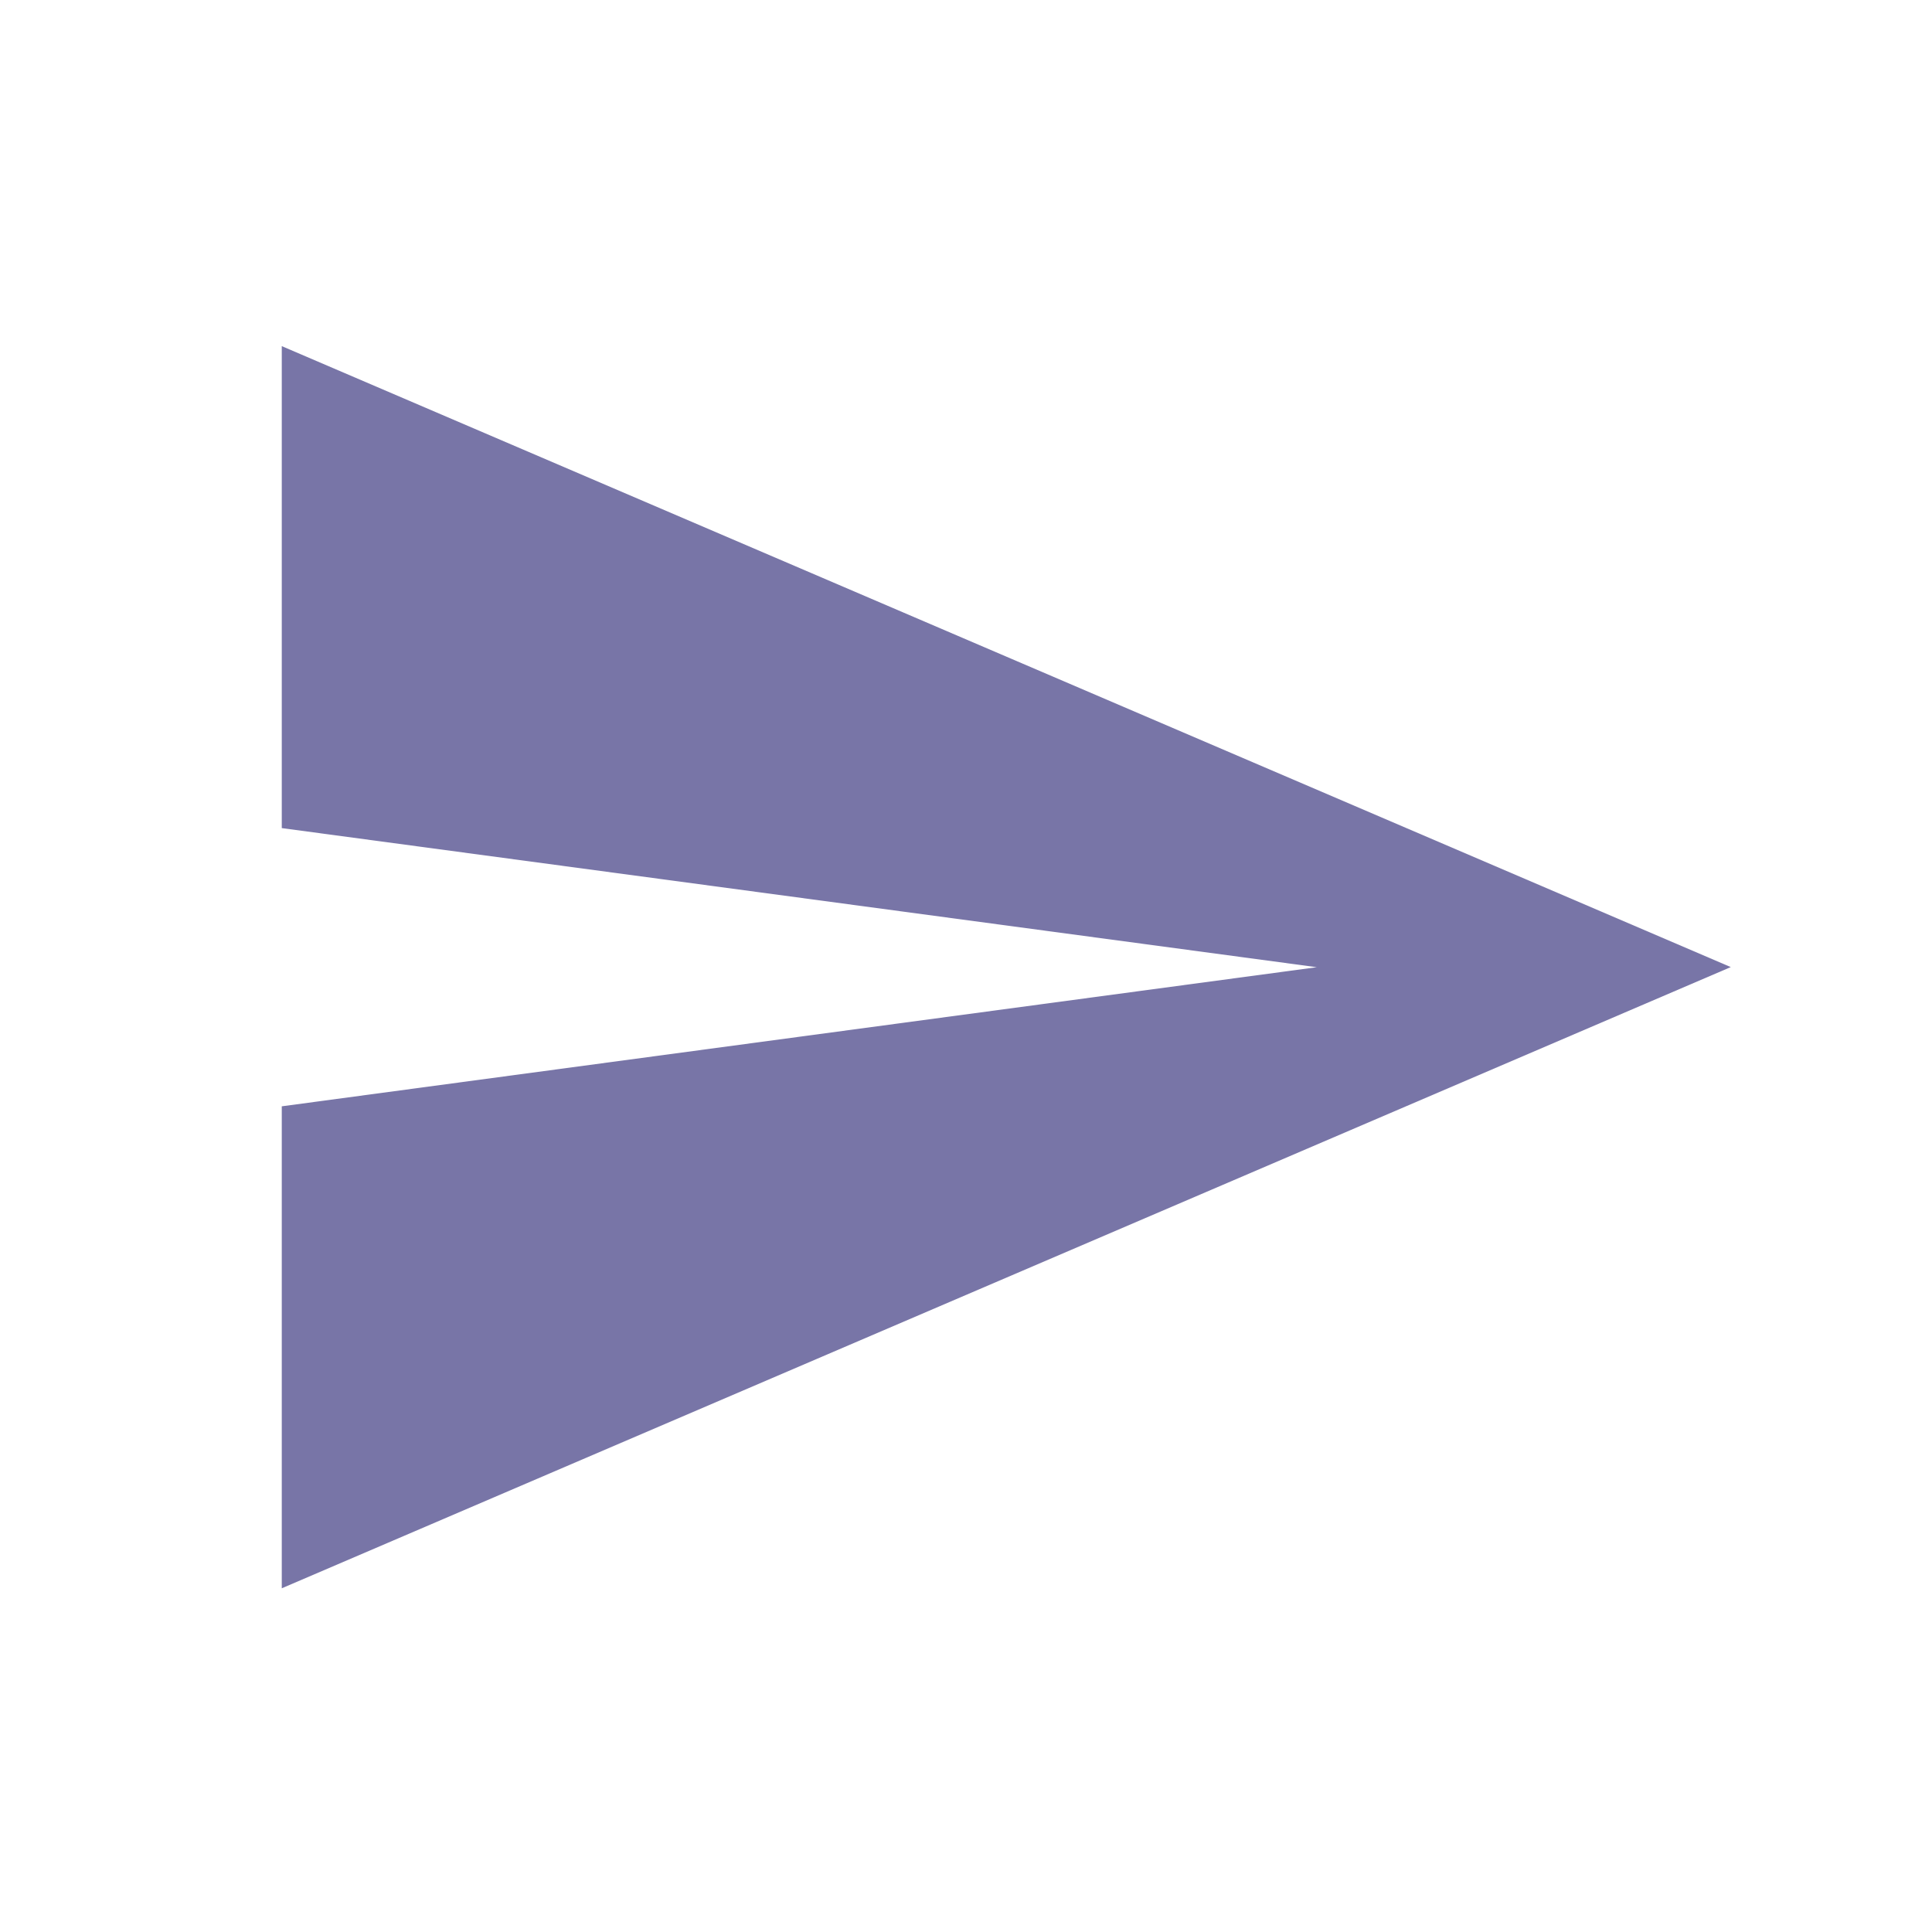
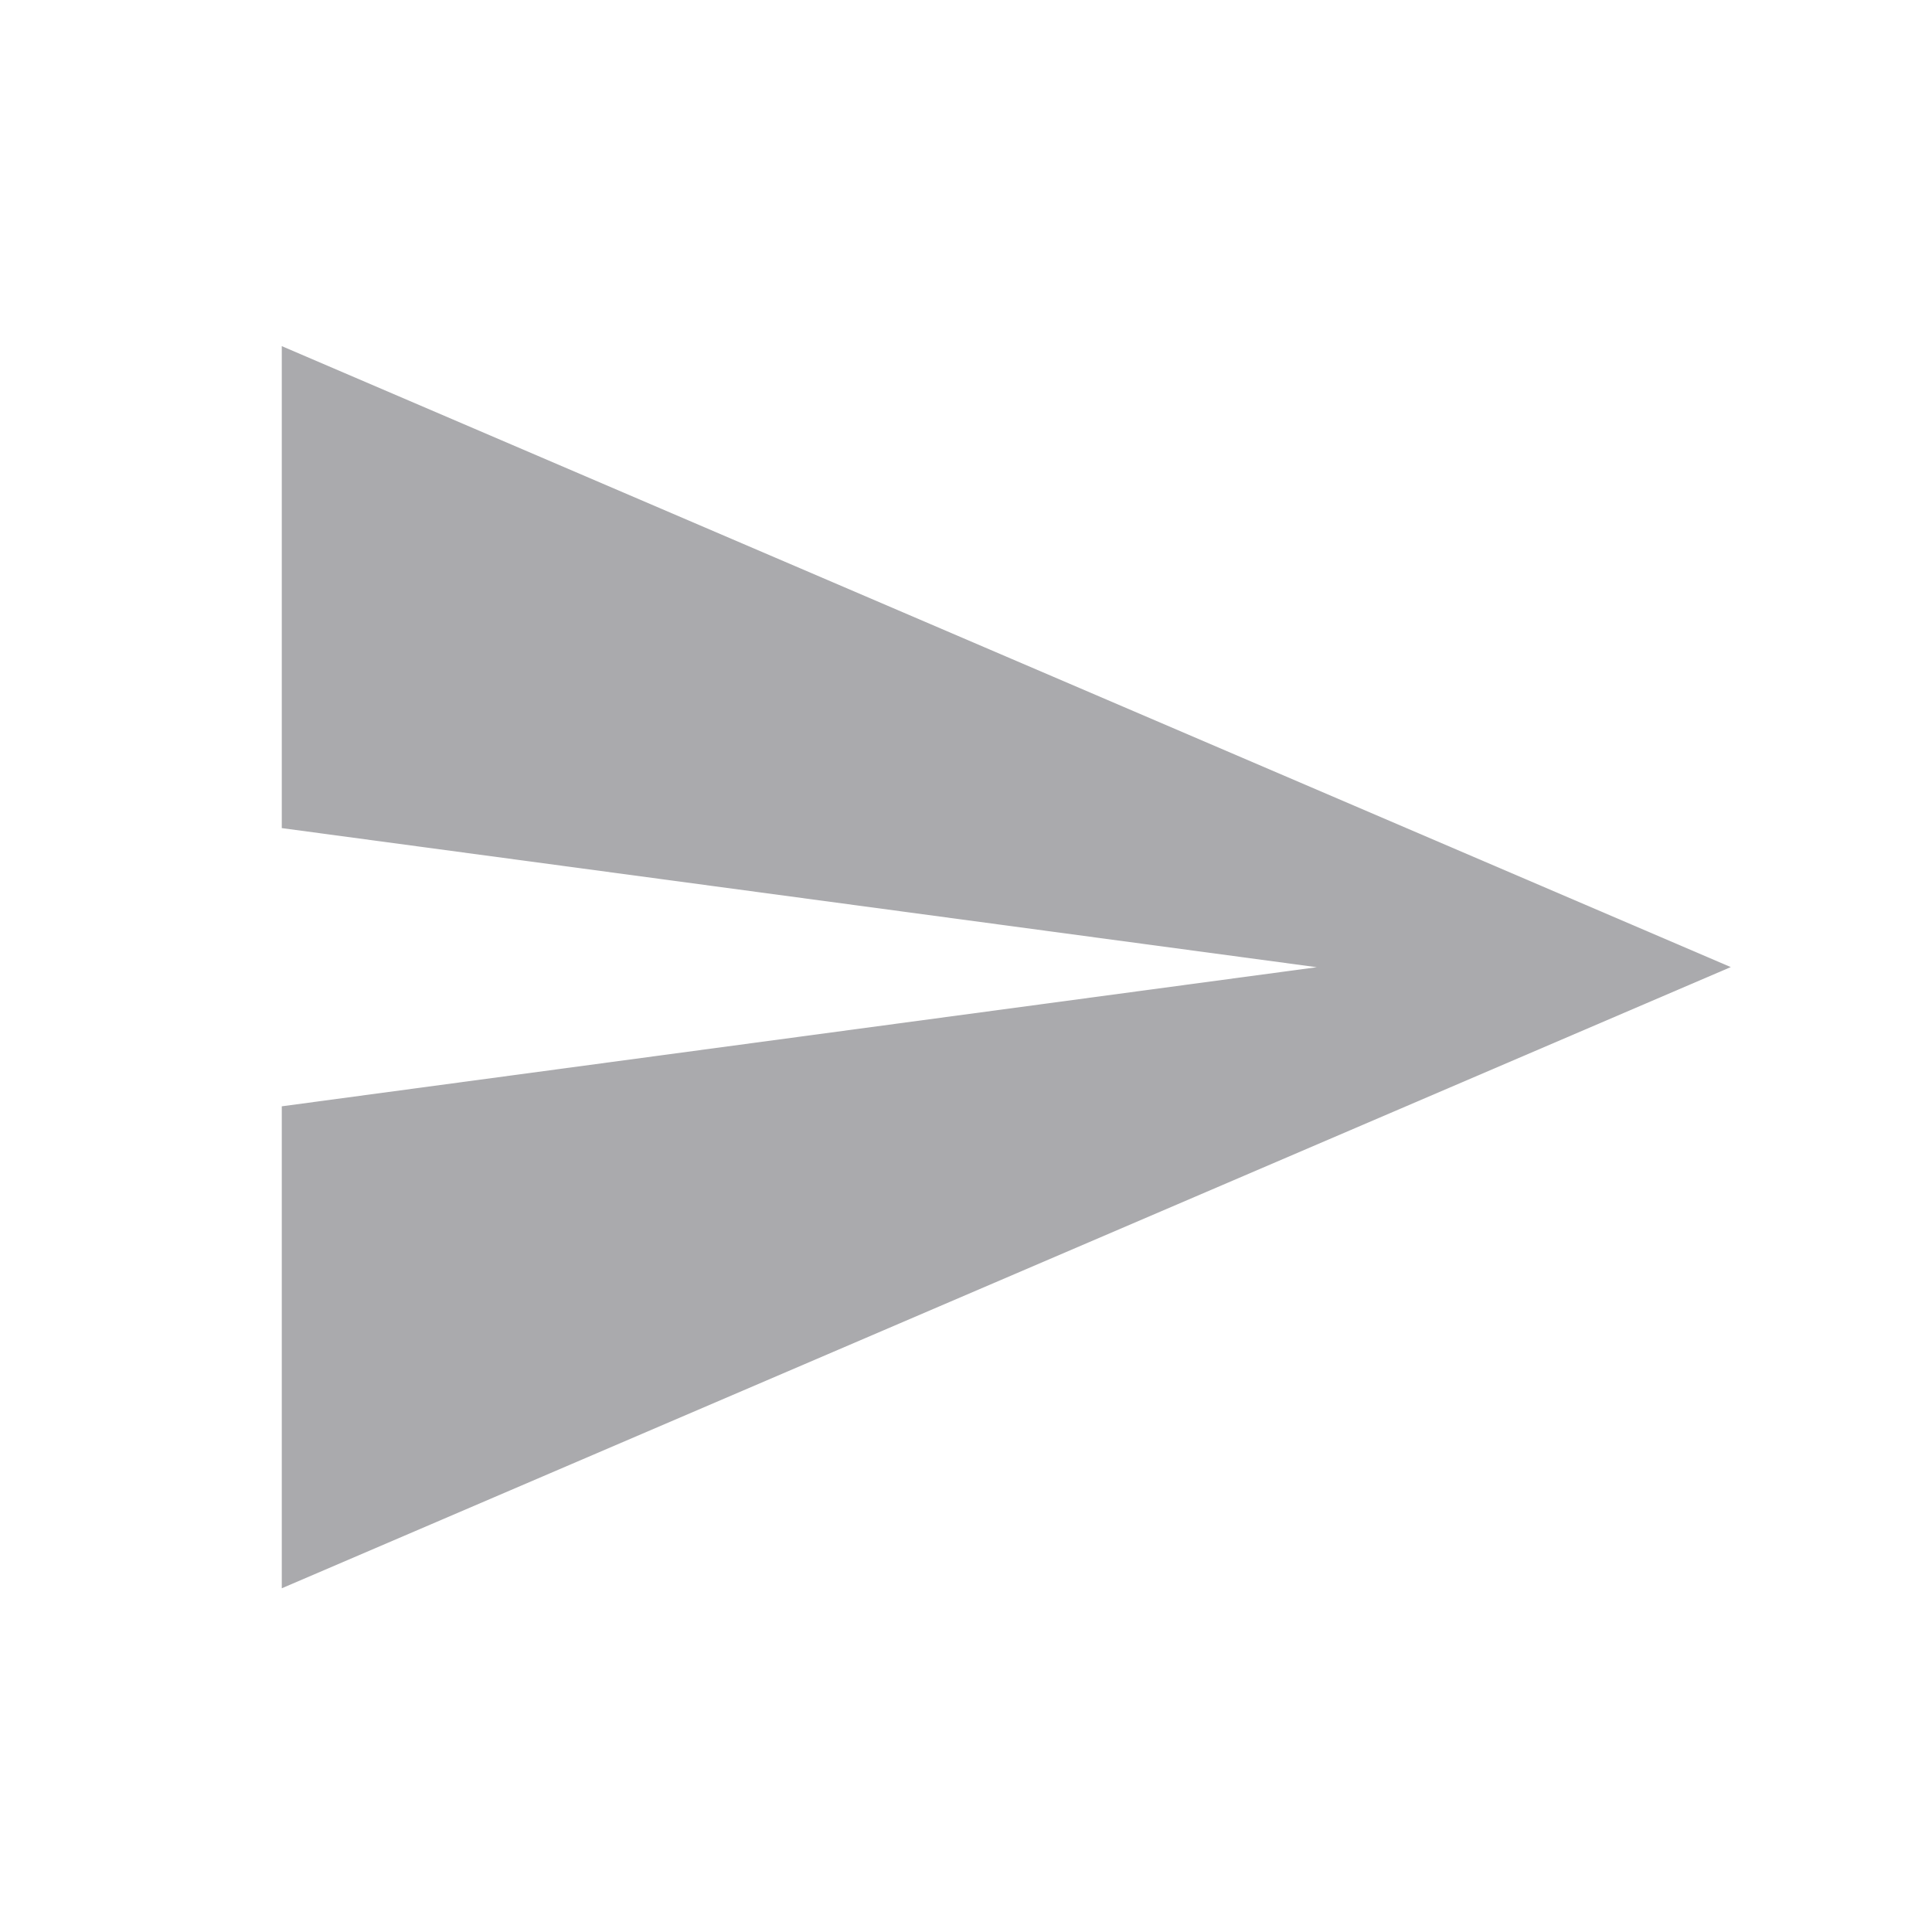
<svg xmlns="http://www.w3.org/2000/svg" version="1.1" width="32" height="32" viewBox="0 0 32 32">
-   <path d="M4.667 26.307v-7.983l17.143-2.304-17.143-2.304v-7.983l24 10.285z" fill="#7875a7" />
+   <path d="M4.667 26.307v-7.983l17.143-2.304-17.143-2.304v-7.983l24 10.285z" fill="#aaaaad" />
</svg>
